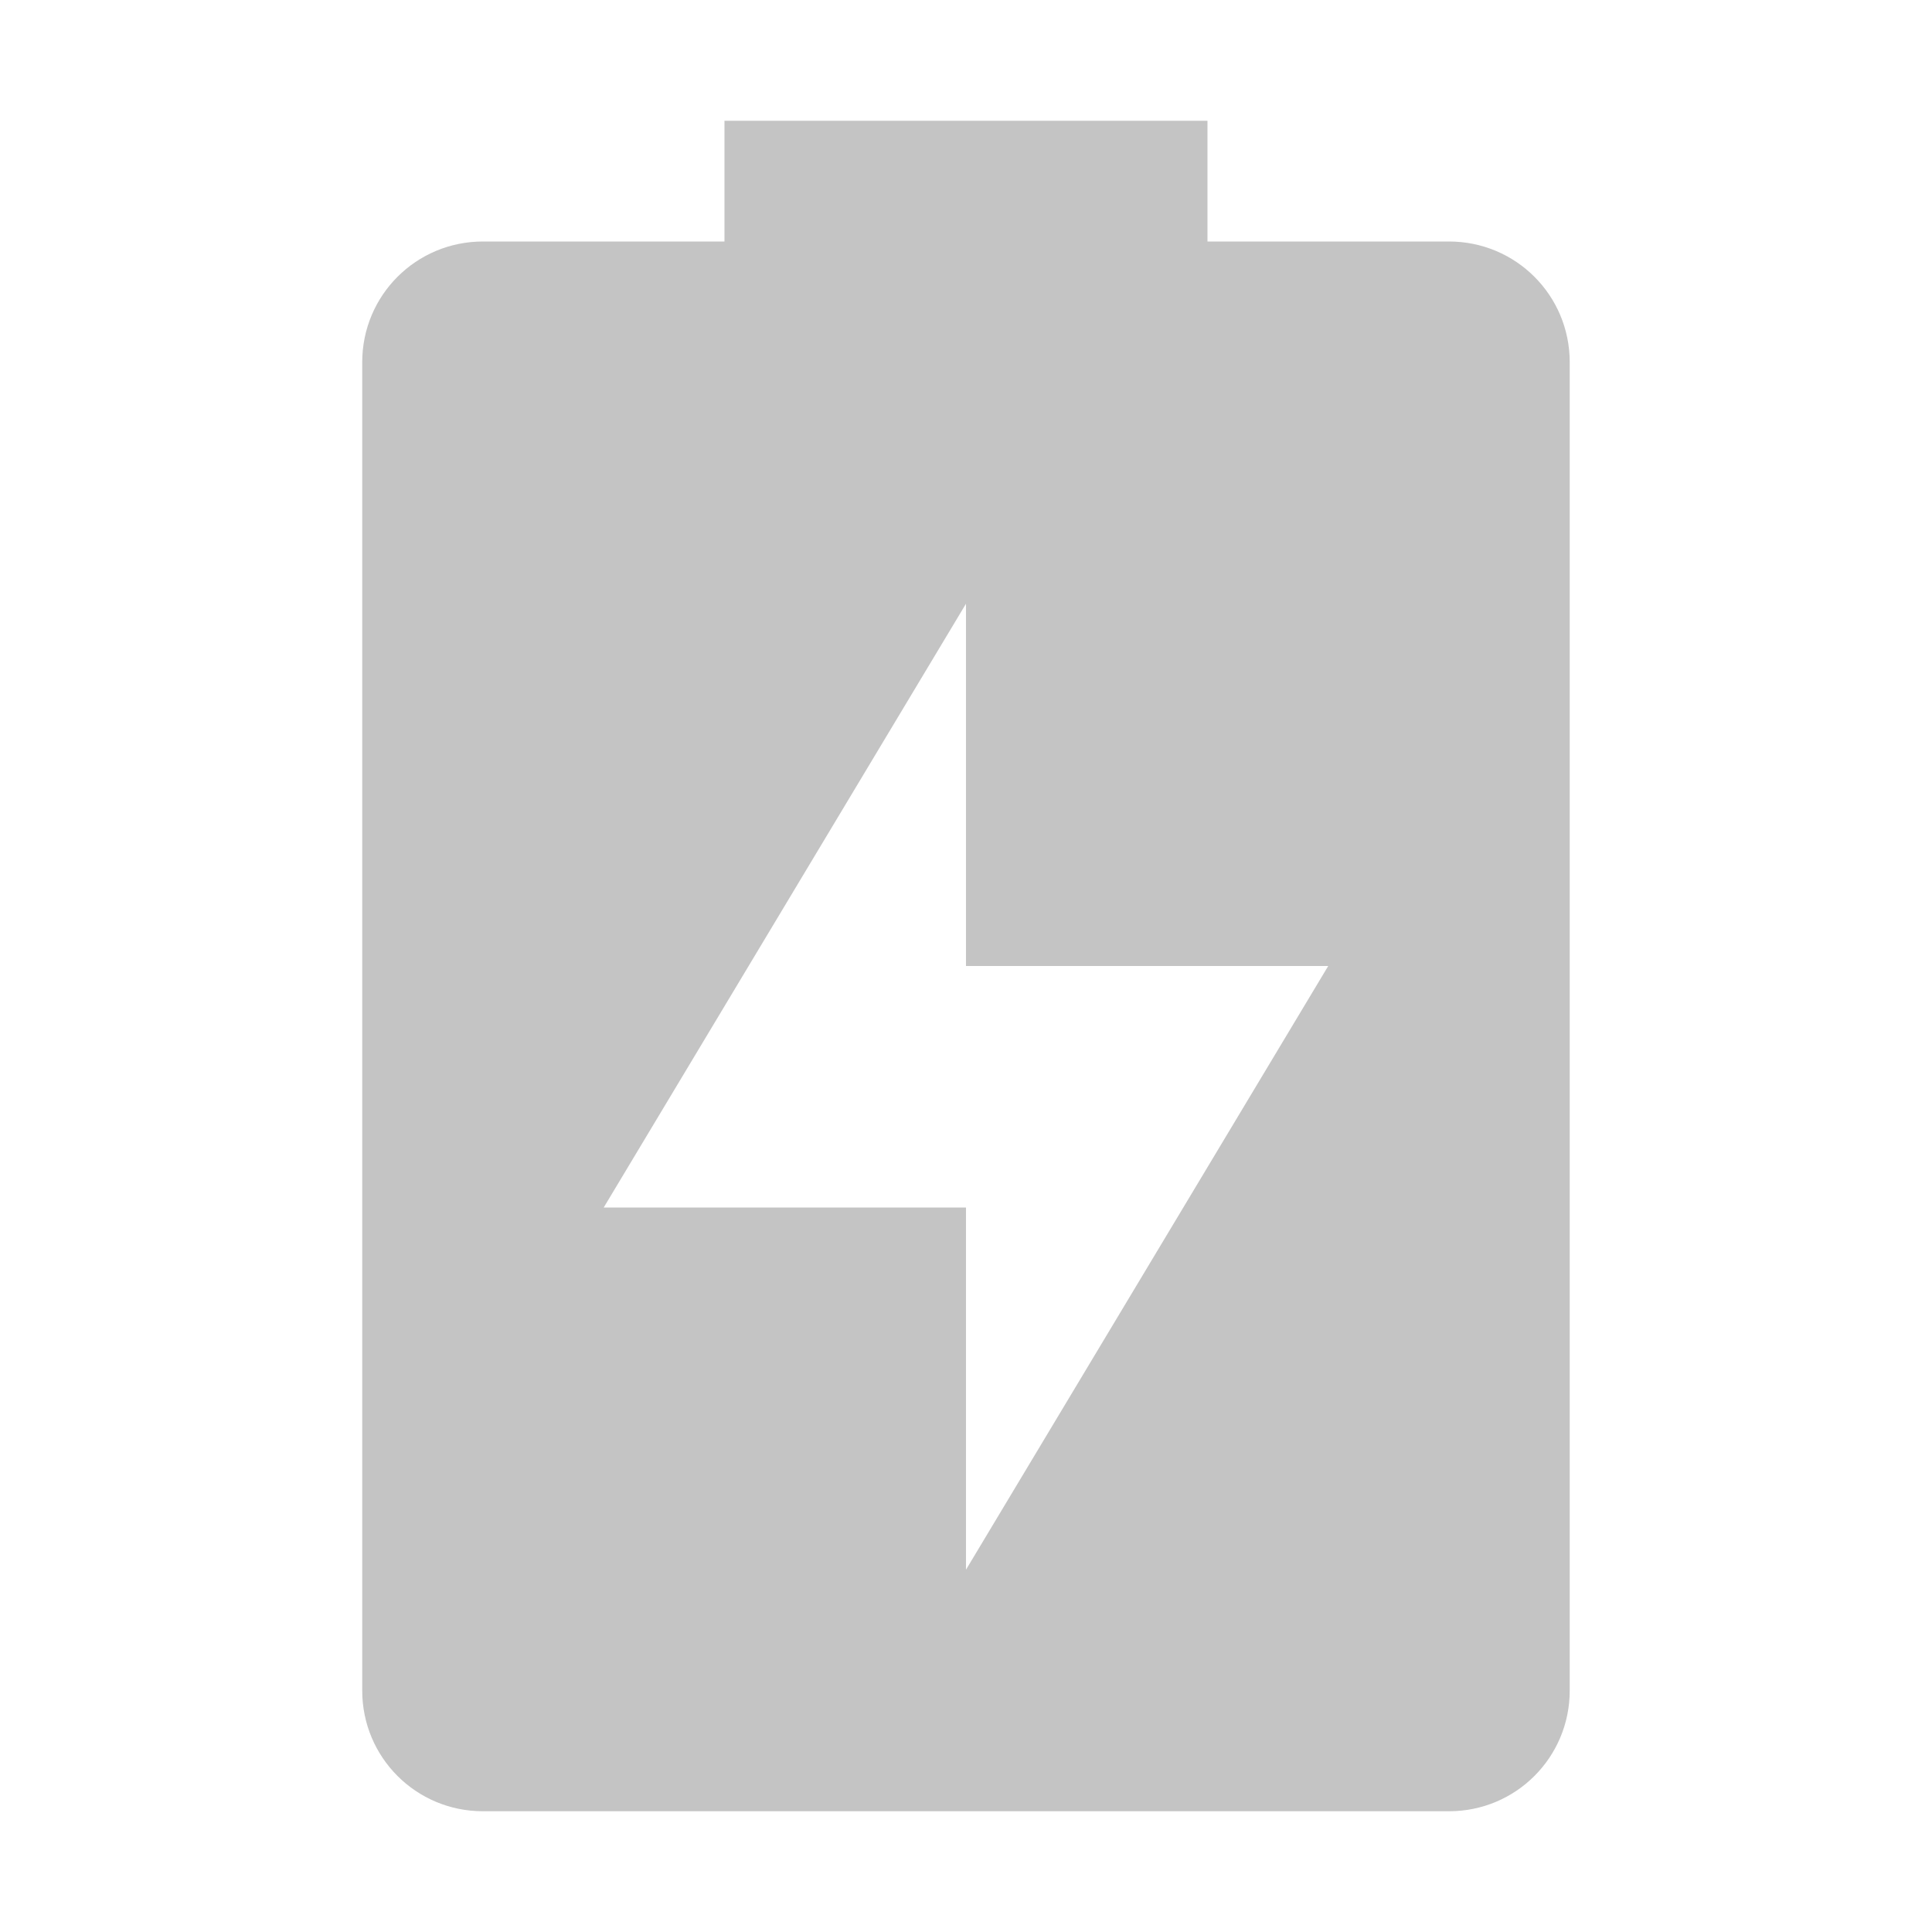
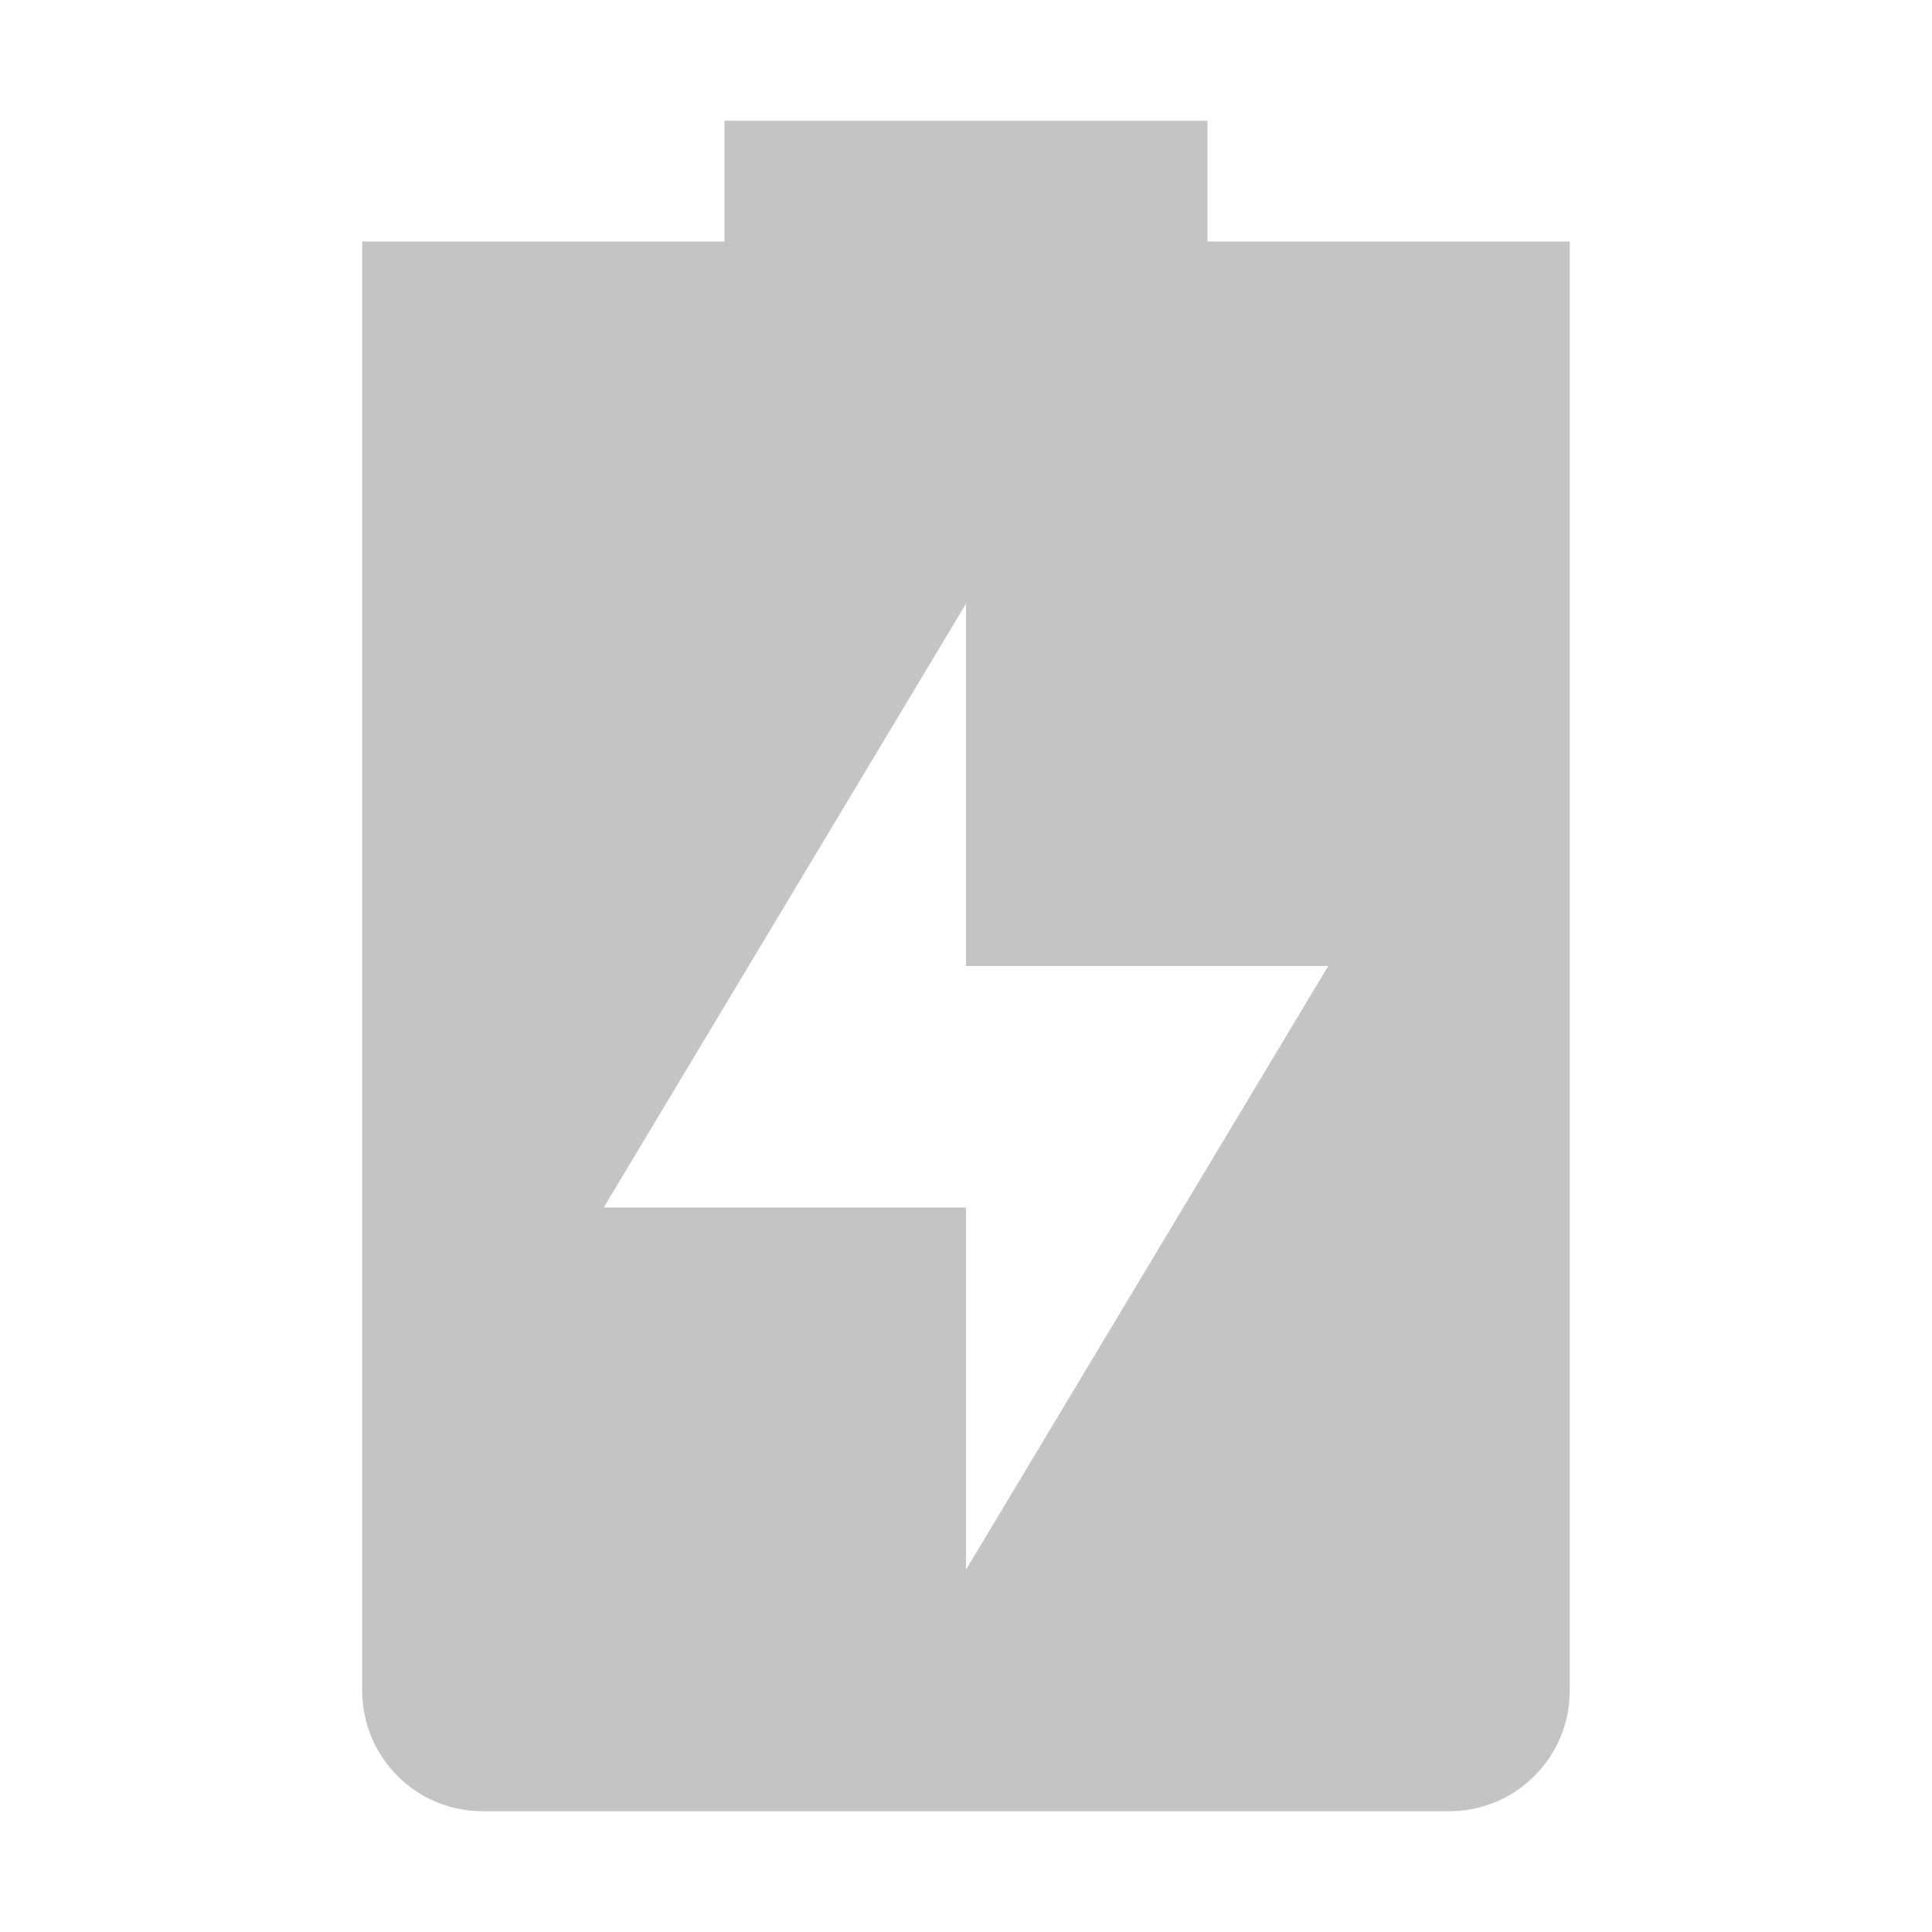
<svg xmlns="http://www.w3.org/2000/svg" xmlns:ns1="http://www.openswatchbook.org/uri/2009/osb" height="16" id="svg7384" style="enable-background:new" version="1.1" width="16">
  <defs id="defs7386">
    <linearGradient id="linearGradient5606" ns1:paint="solid">
      <stop id="stop5608" offset="0" style="stop-color:#000000;stop-opacity:1;" />
    </linearGradient>
-     <filter color-interpolation-filters="sRGB" id="filter7554">
+     <filter id="filter7554" style="color-interpolation-filters:sRGB">
      <feBlend id="feBlend7556" in2="BackgroundImage" mode="darken" />
    </filter>
  </defs>
-   <g id="layer9" style="display:inline" transform="translate(-485.0002,391)">
-     <path d="m 491,-390 0,1 -2,0 c -0.554,0 -1,0.446 -1,1 l 0,11 c 0,0.554 0.446,1 1,1 l 8,0 c 0.554,0 1,-0.446 1,-1 l 0,-11 c 0,-0.554 -0.446,-1 -1,-1 l -2,0 0,-1 -4,0 z m 2,4 0,3 3,0 -3,5 0,-3 -3,0 3,-5 z" id="path6820" style="opacity:0.35;fill:#555555;fill-opacity:1;stroke:none" />
+   <g id="layer9" style="display:inline" transform="translate(-485.0002,395)">
+     <path d="m 491,-394 0,1 -3,0 c 0,0 0,0.446 0,1 l 0,11 c 0,0.554 0.446,1 1,1 l 8,0 c 0.554,0 1,-0.446 1,-1 l 0,-11 c 0,-0.554 0,-1 0,-1 l -3,0 0,-1 z m 2,4 0,3 3,0 -3,5 0,-3 -3,0 z" id="path6820" style="opacity:0.35;fill:#555555;fill-opacity:1;stroke:none" />
  </g>
-   <g id="layer10" style="display:inline;filter:url(#filter7554)" transform="translate(-485.0002,391)" />
-   <g id="layer1" style="display:inline" transform="translate(-244,-226)" />
-   <g id="layer14" style="display:inline" transform="translate(-485.0002,391)" />
-   <g id="layer15" style="display:inline" transform="translate(-485.0002,391)" />
-   <g id="g71291" style="display:inline" transform="translate(-485.0002,391)" />
-   <g id="layer2" style="display:inline" transform="translate(-244,-76)" />
-   <g id="g6058" style="display:inline" transform="translate(-244,-76)" />
-   <g id="layer12" style="display:inline" transform="translate(-485.0002,391)" />
+   <g id="layer10" style="display:inline;filter:url(#filter7554)" transform="translate(-485.0002,395)" />
+   <g id="layer1" style="display:inline" transform="translate(-244,-222)" />
+   <g id="layer14" style="display:inline" transform="translate(-485.0002,395)" />
+   <g id="layer15" style="display:inline" transform="translate(-485.0002,395)" />
+   <g id="g71291" style="display:inline" transform="translate(-485.0002,395)" />
+   <g id="layer2" style="display:inline" transform="translate(-244,-72)" />
+   <g id="g6058" style="display:inline" transform="translate(-244,-72)" />
+   <g id="layer12" style="display:inline" transform="translate(-485.0002,395)" />
</svg>
